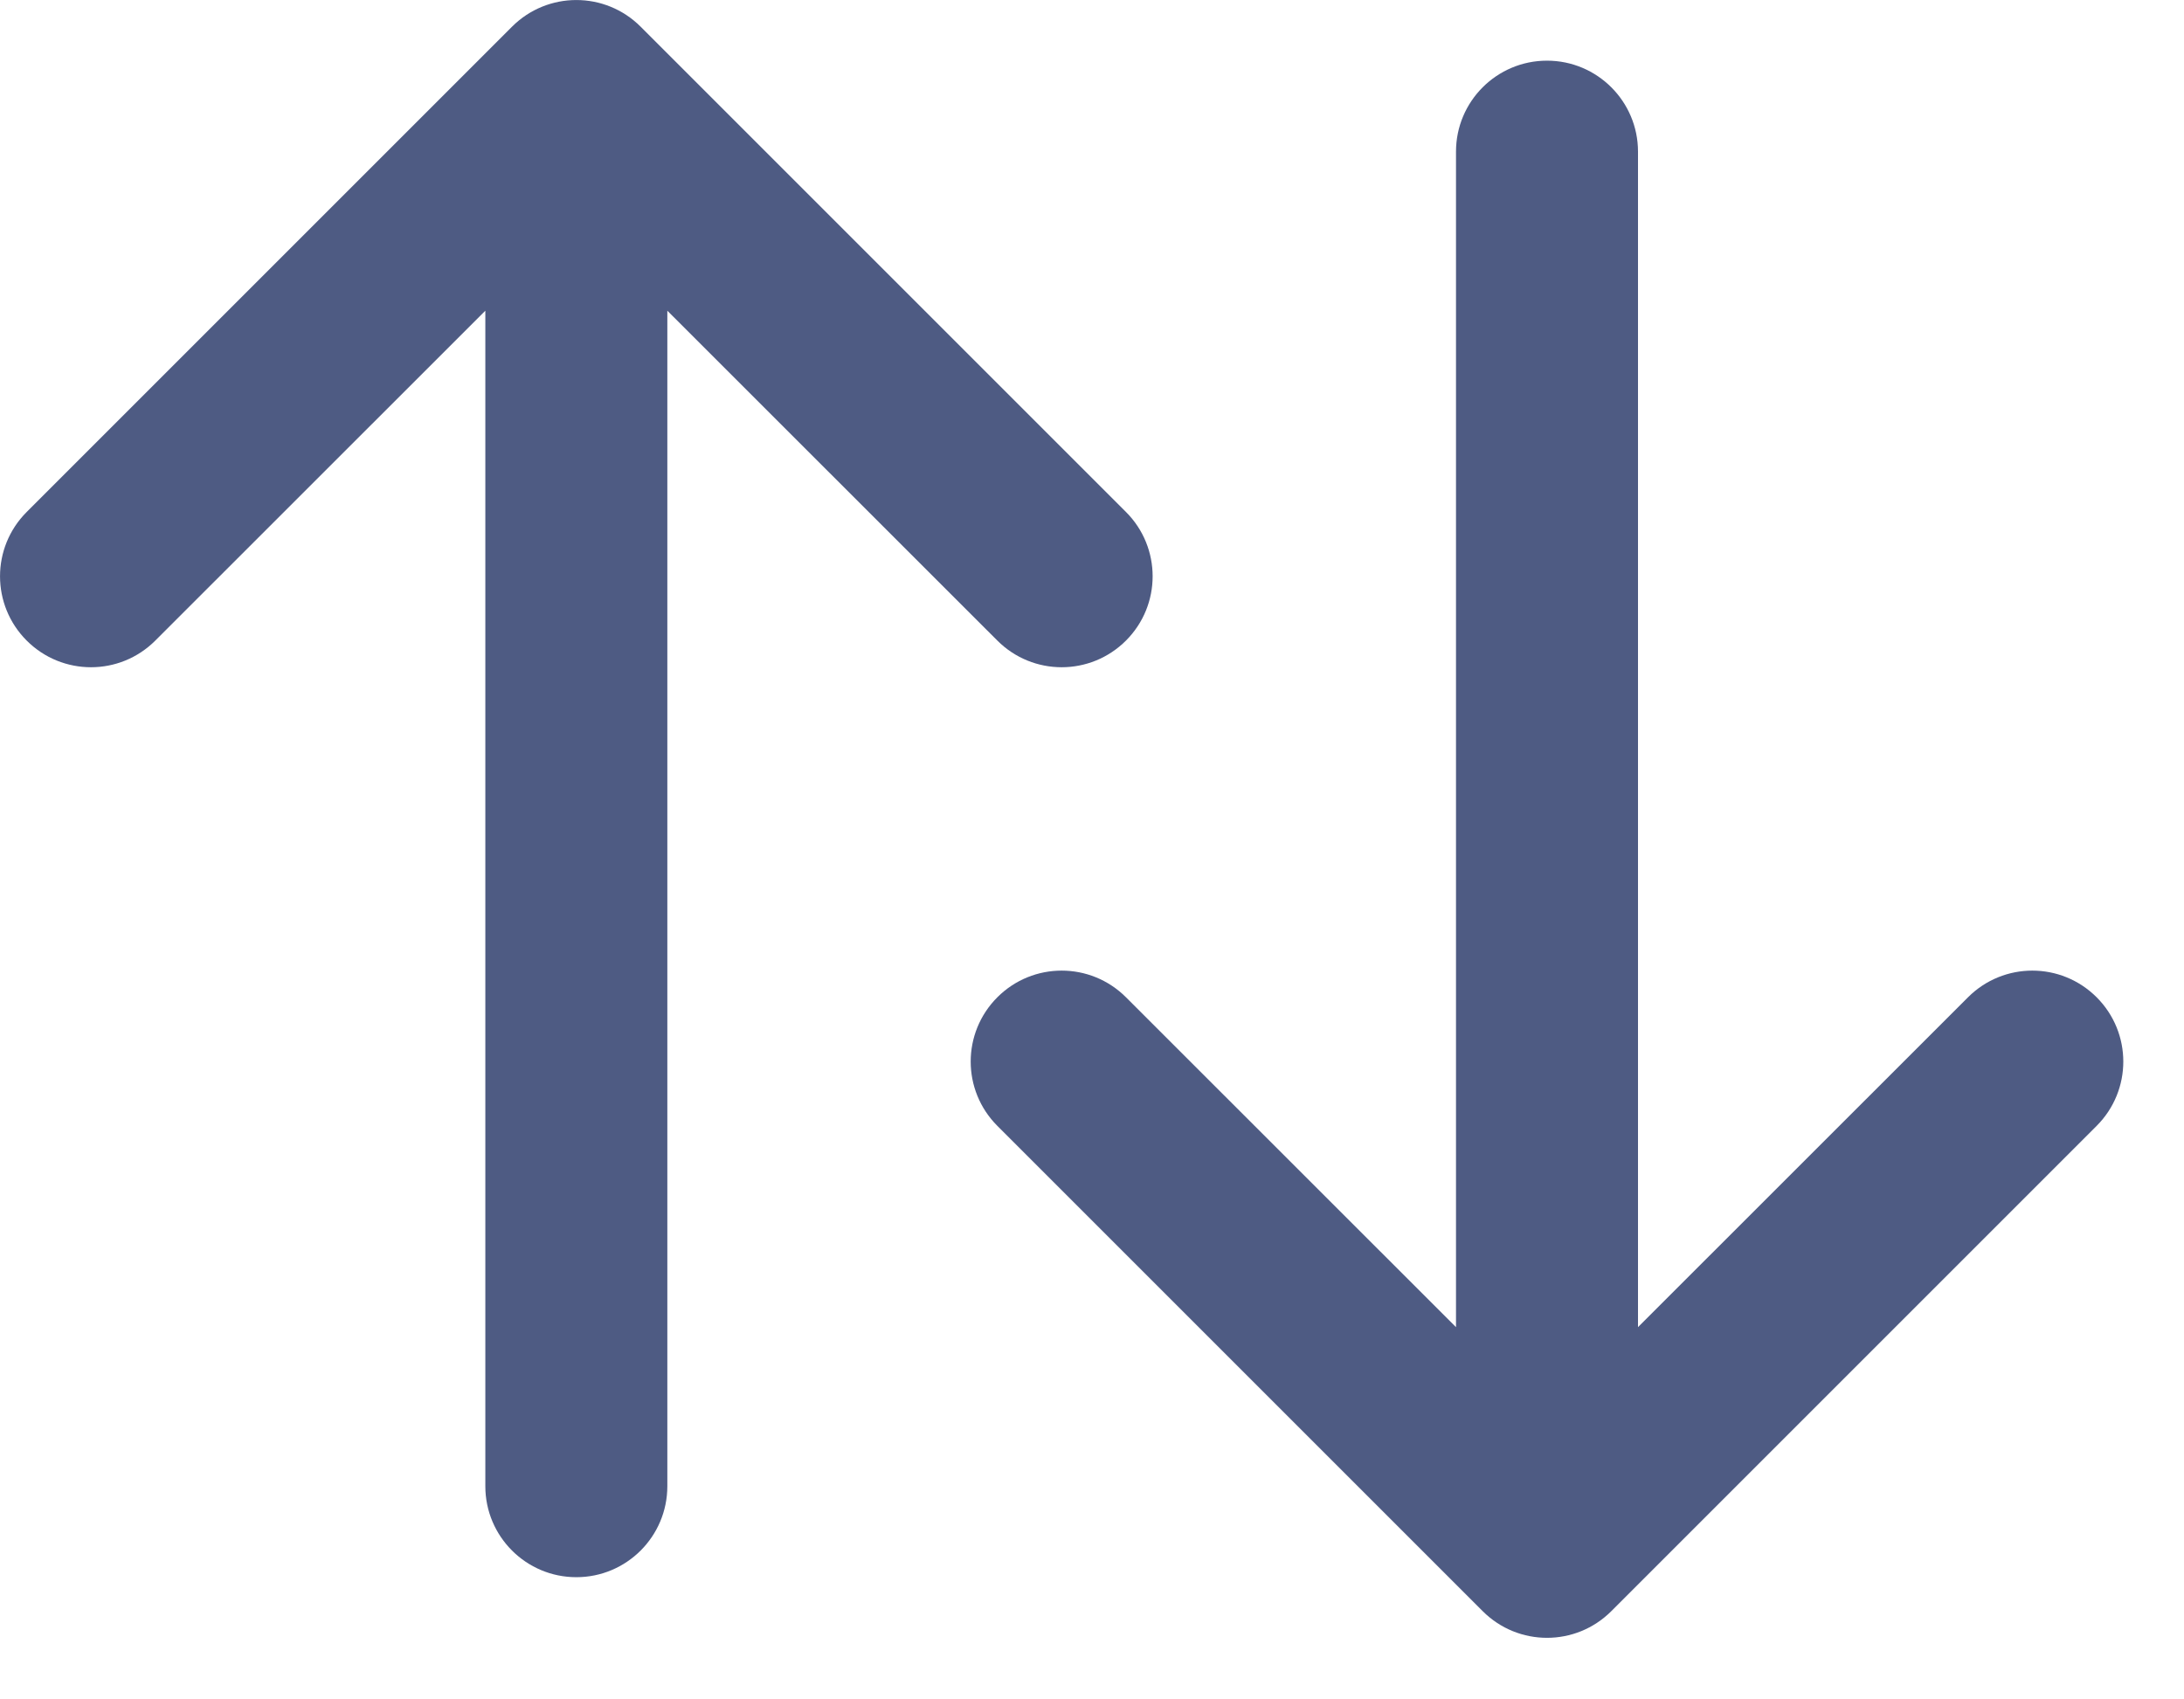
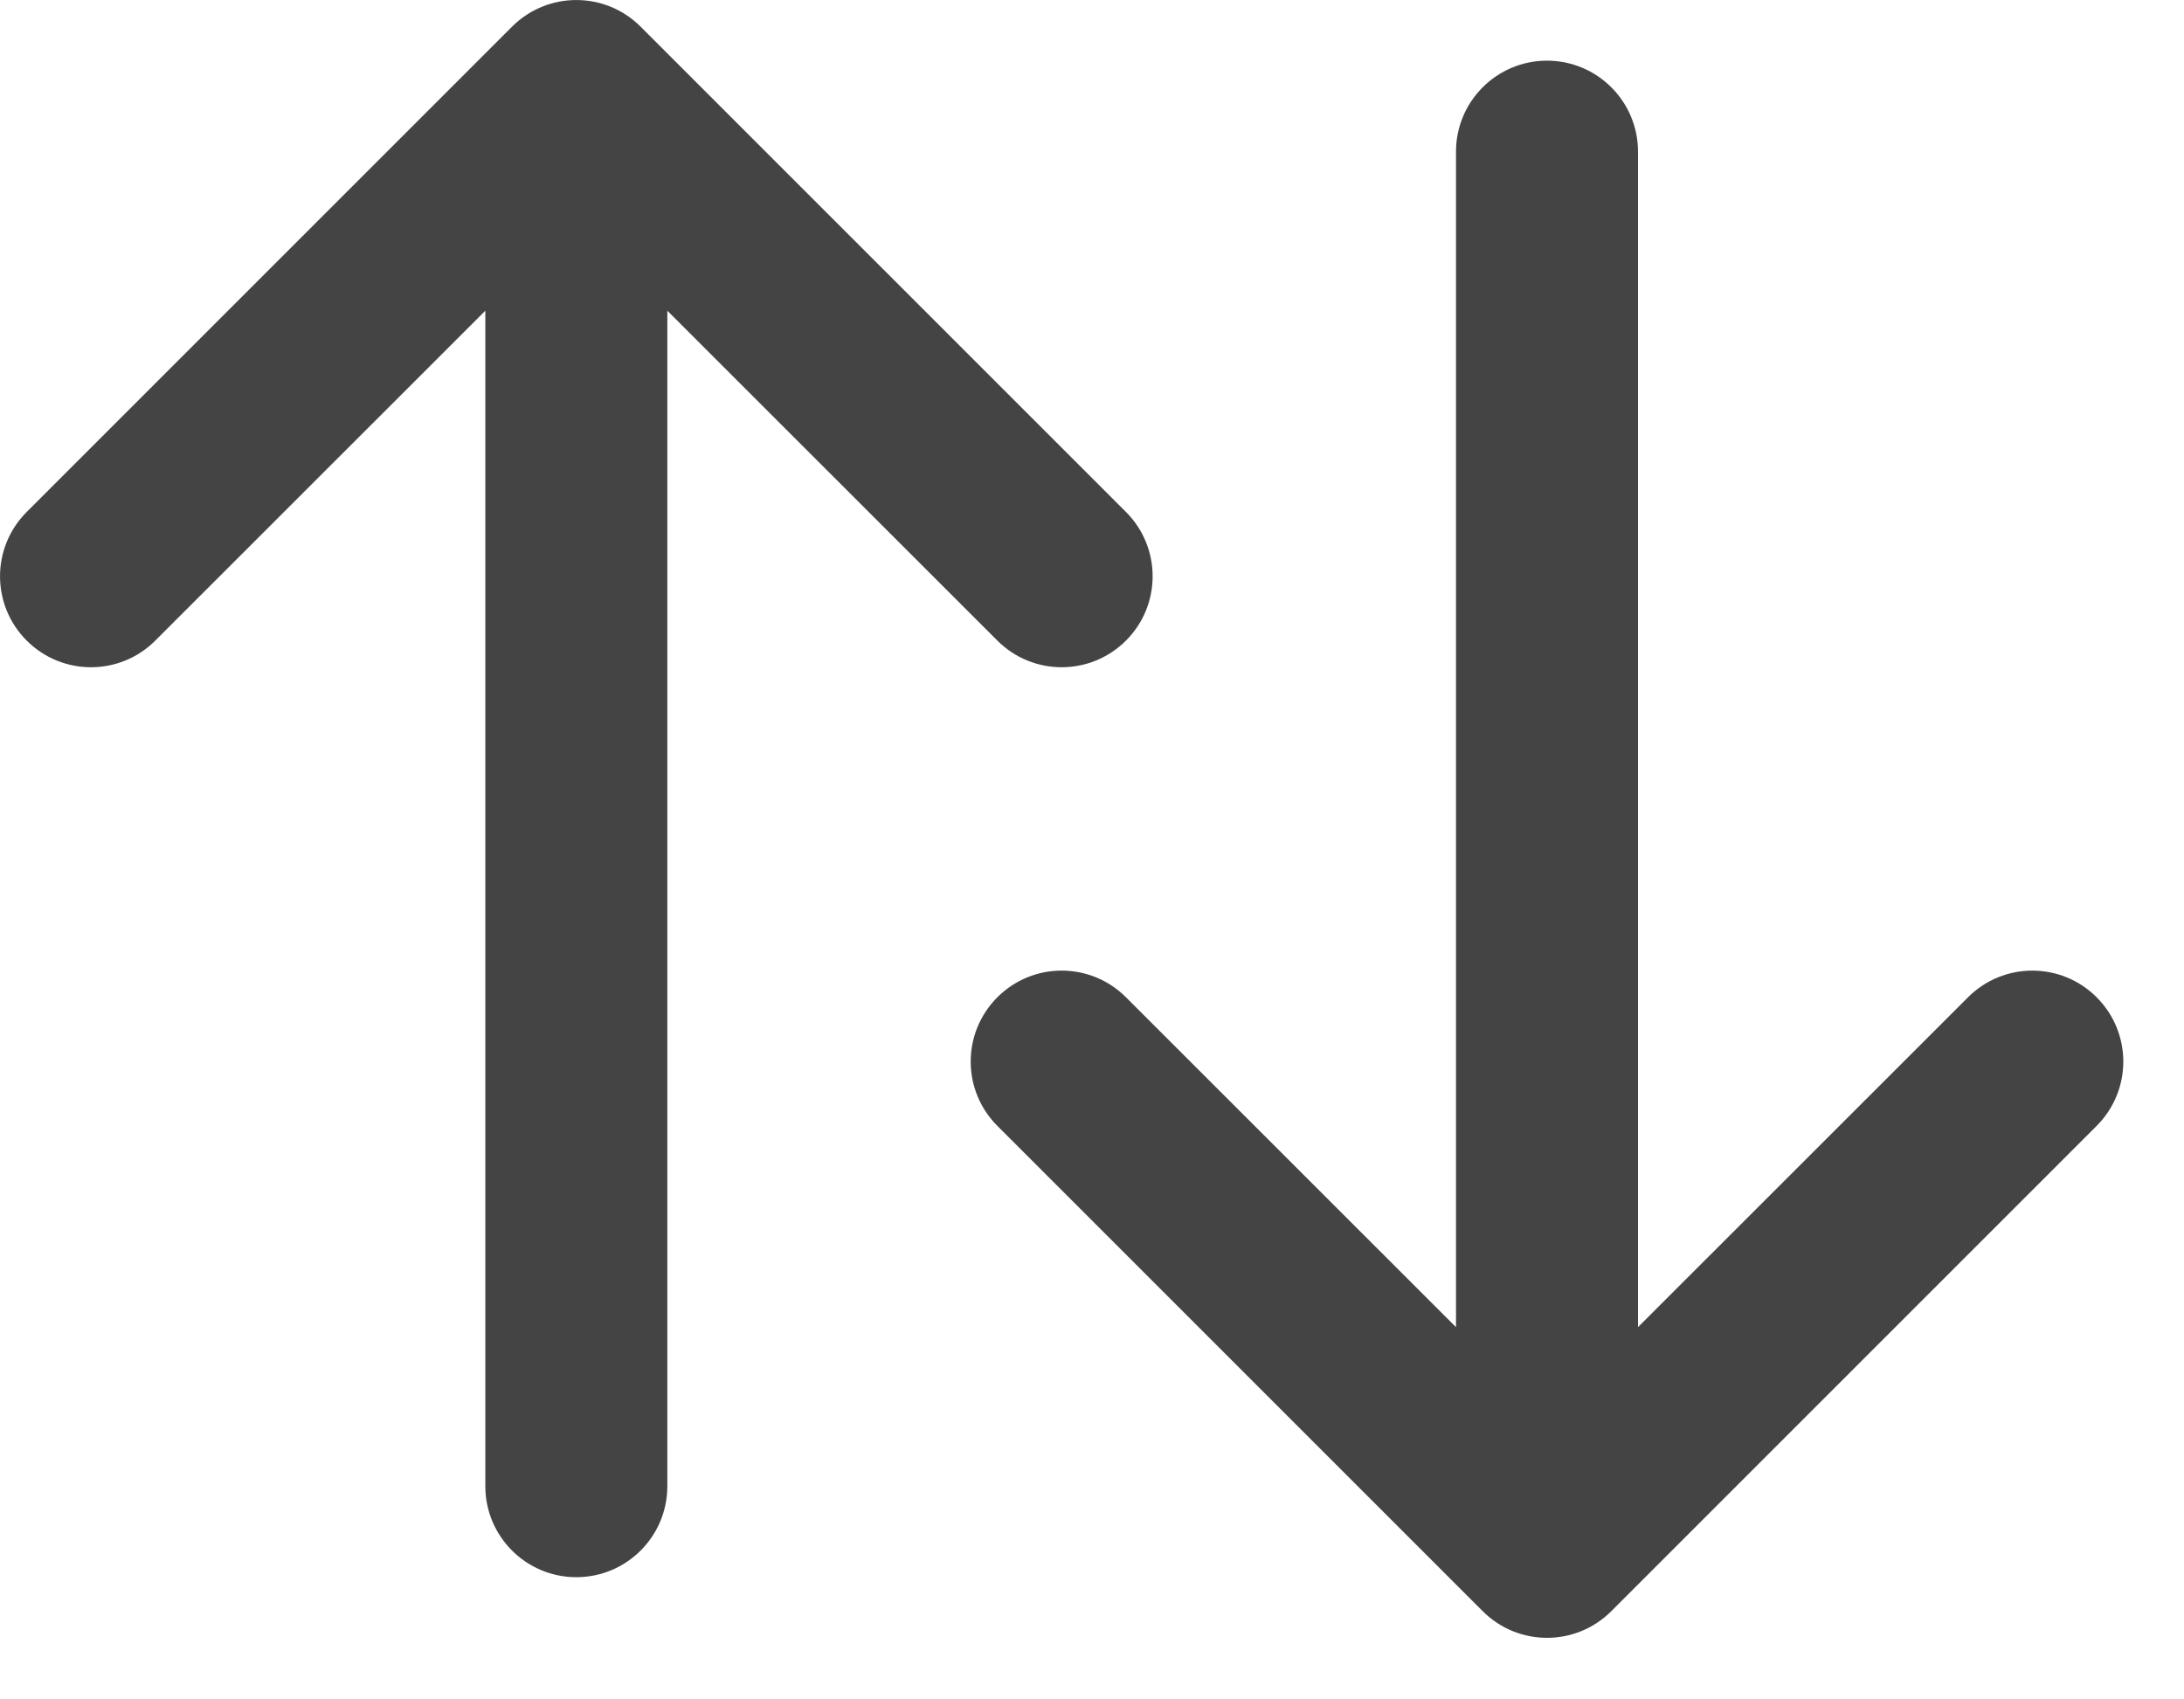
<svg xmlns="http://www.w3.org/2000/svg" width="18" height="14" viewBox="0 0 18 14" fill="none">
-   <path d="M1.28 5.28C0.987 5.573 0.513 5.573 0.22 5.28C-0.073 4.987 -0.073 4.513 0.22 4.22L4.22 0.22C4.513 -0.073 4.987 -0.073 5.28 0.22L9.28 4.22C9.573 4.513 9.573 4.987 9.28 5.28C8.987 5.573 8.513 5.573 8.22 5.28L5.5 2.561L5.5 12.25C5.5 12.664 5.164 13 4.75 13C4.336 13 4 12.664 4 12.25L4 2.561L1.28 5.28Z" fill="#4E5B83" />
-   <path d="M13.5 10.939L16.22 8.22C16.513 7.927 16.987 7.927 17.28 8.22C17.573 8.513 17.573 8.987 17.28 9.28L13.28 13.28C12.987 13.573 12.513 13.573 12.22 13.28L8.22 9.28C7.927 8.987 7.927 8.513 8.22 8.22C8.513 7.927 8.987 7.927 9.28 8.22L12 10.939L12 1.25C12 0.836 12.336 0.5 12.75 0.5C13.164 0.5 13.5 0.836 13.5 1.25L13.5 10.939Z" fill="#4E5B83" />
+   <path d="M1.28 5.28C0.987 5.573 0.513 5.573 0.22 5.28C-0.073 4.987 -0.073 4.513 0.22 4.22L4.22 0.22C4.513 -0.073 4.987 -0.073 5.28 0.22L9.28 4.22C9.573 4.513 9.573 4.987 9.28 5.28C8.987 5.573 8.513 5.573 8.22 5.28L5.5 2.561L5.5 12.25C5.5 12.664 5.164 13 4.75 13C4.336 13 4 12.664 4 12.25L4 2.561L1.28 5.28Z" fill="#444444" />
+   <path d="M13.5 10.939L16.22 8.22C16.513 7.927 16.987 7.927 17.28 8.22C17.573 8.513 17.573 8.987 17.28 9.28L13.28 13.28C12.987 13.573 12.513 13.573 12.22 13.28L8.22 9.28C7.927 8.987 7.927 8.513 8.22 8.22C8.513 7.927 8.987 7.927 9.28 8.22L12 10.939L12 1.25C12 0.836 12.336 0.5 12.75 0.5C13.164 0.5 13.5 0.836 13.5 1.25L13.5 10.939Z" fill="#444444" />
</svg>
